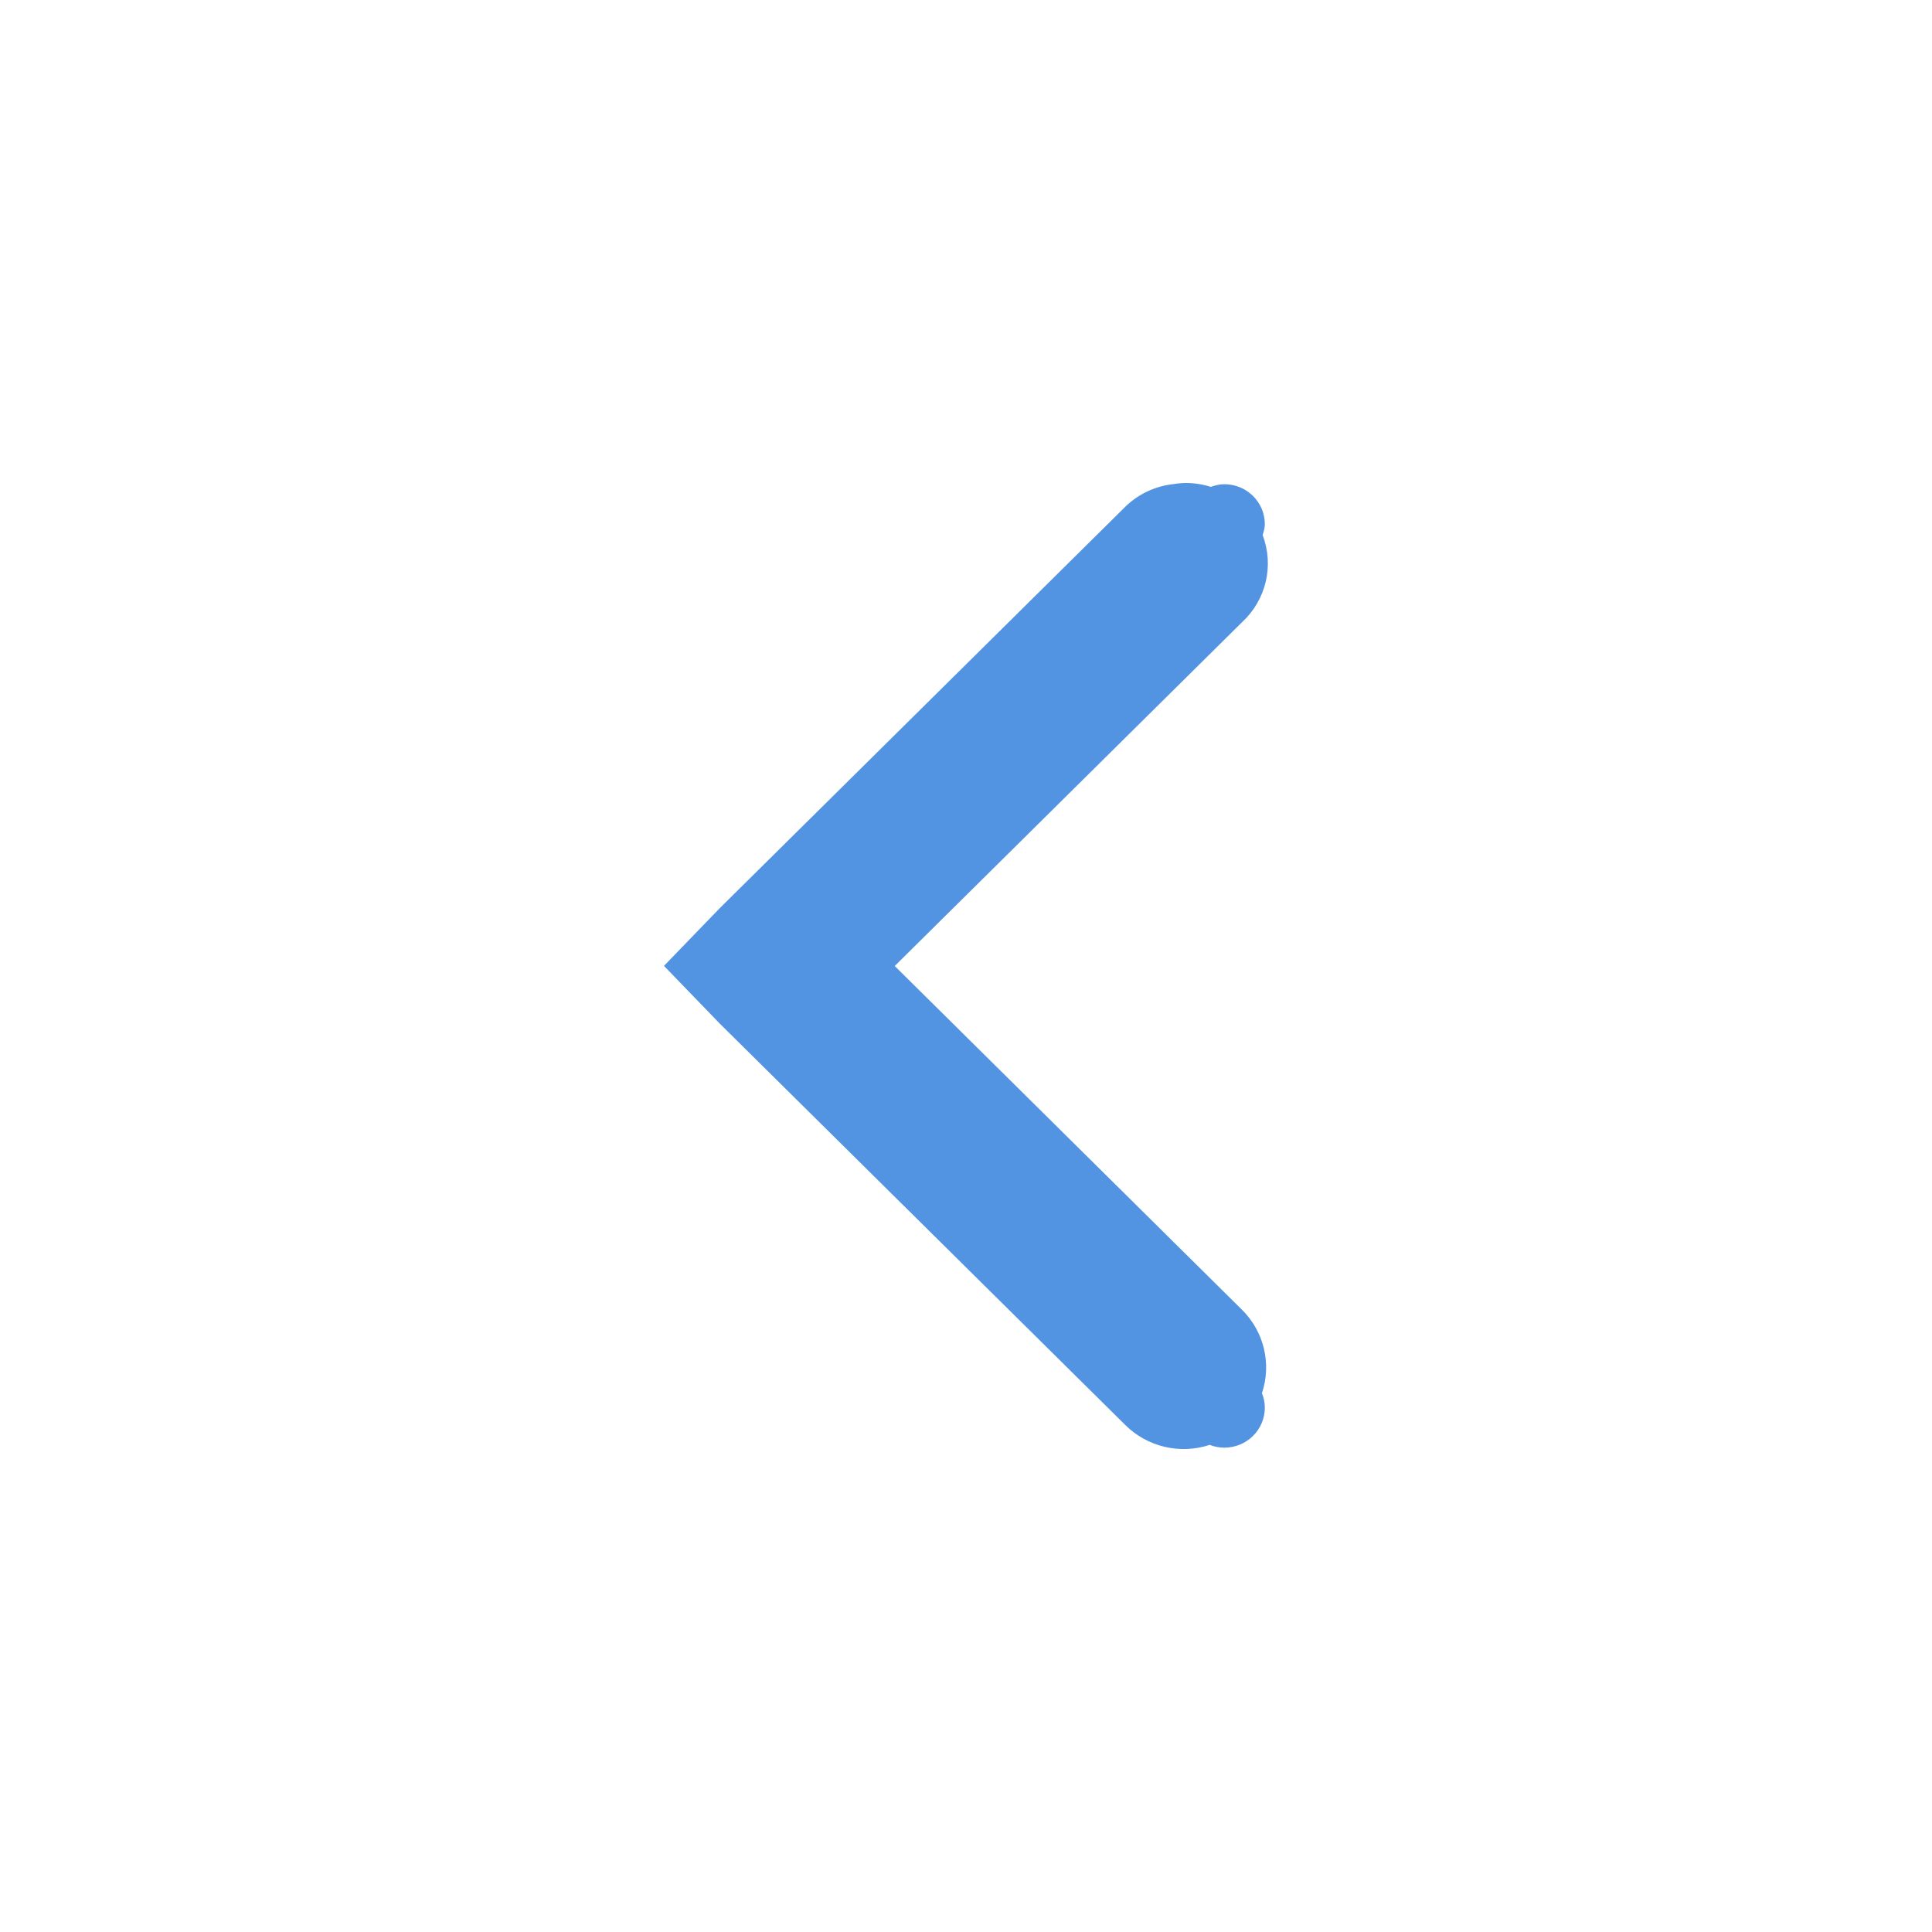
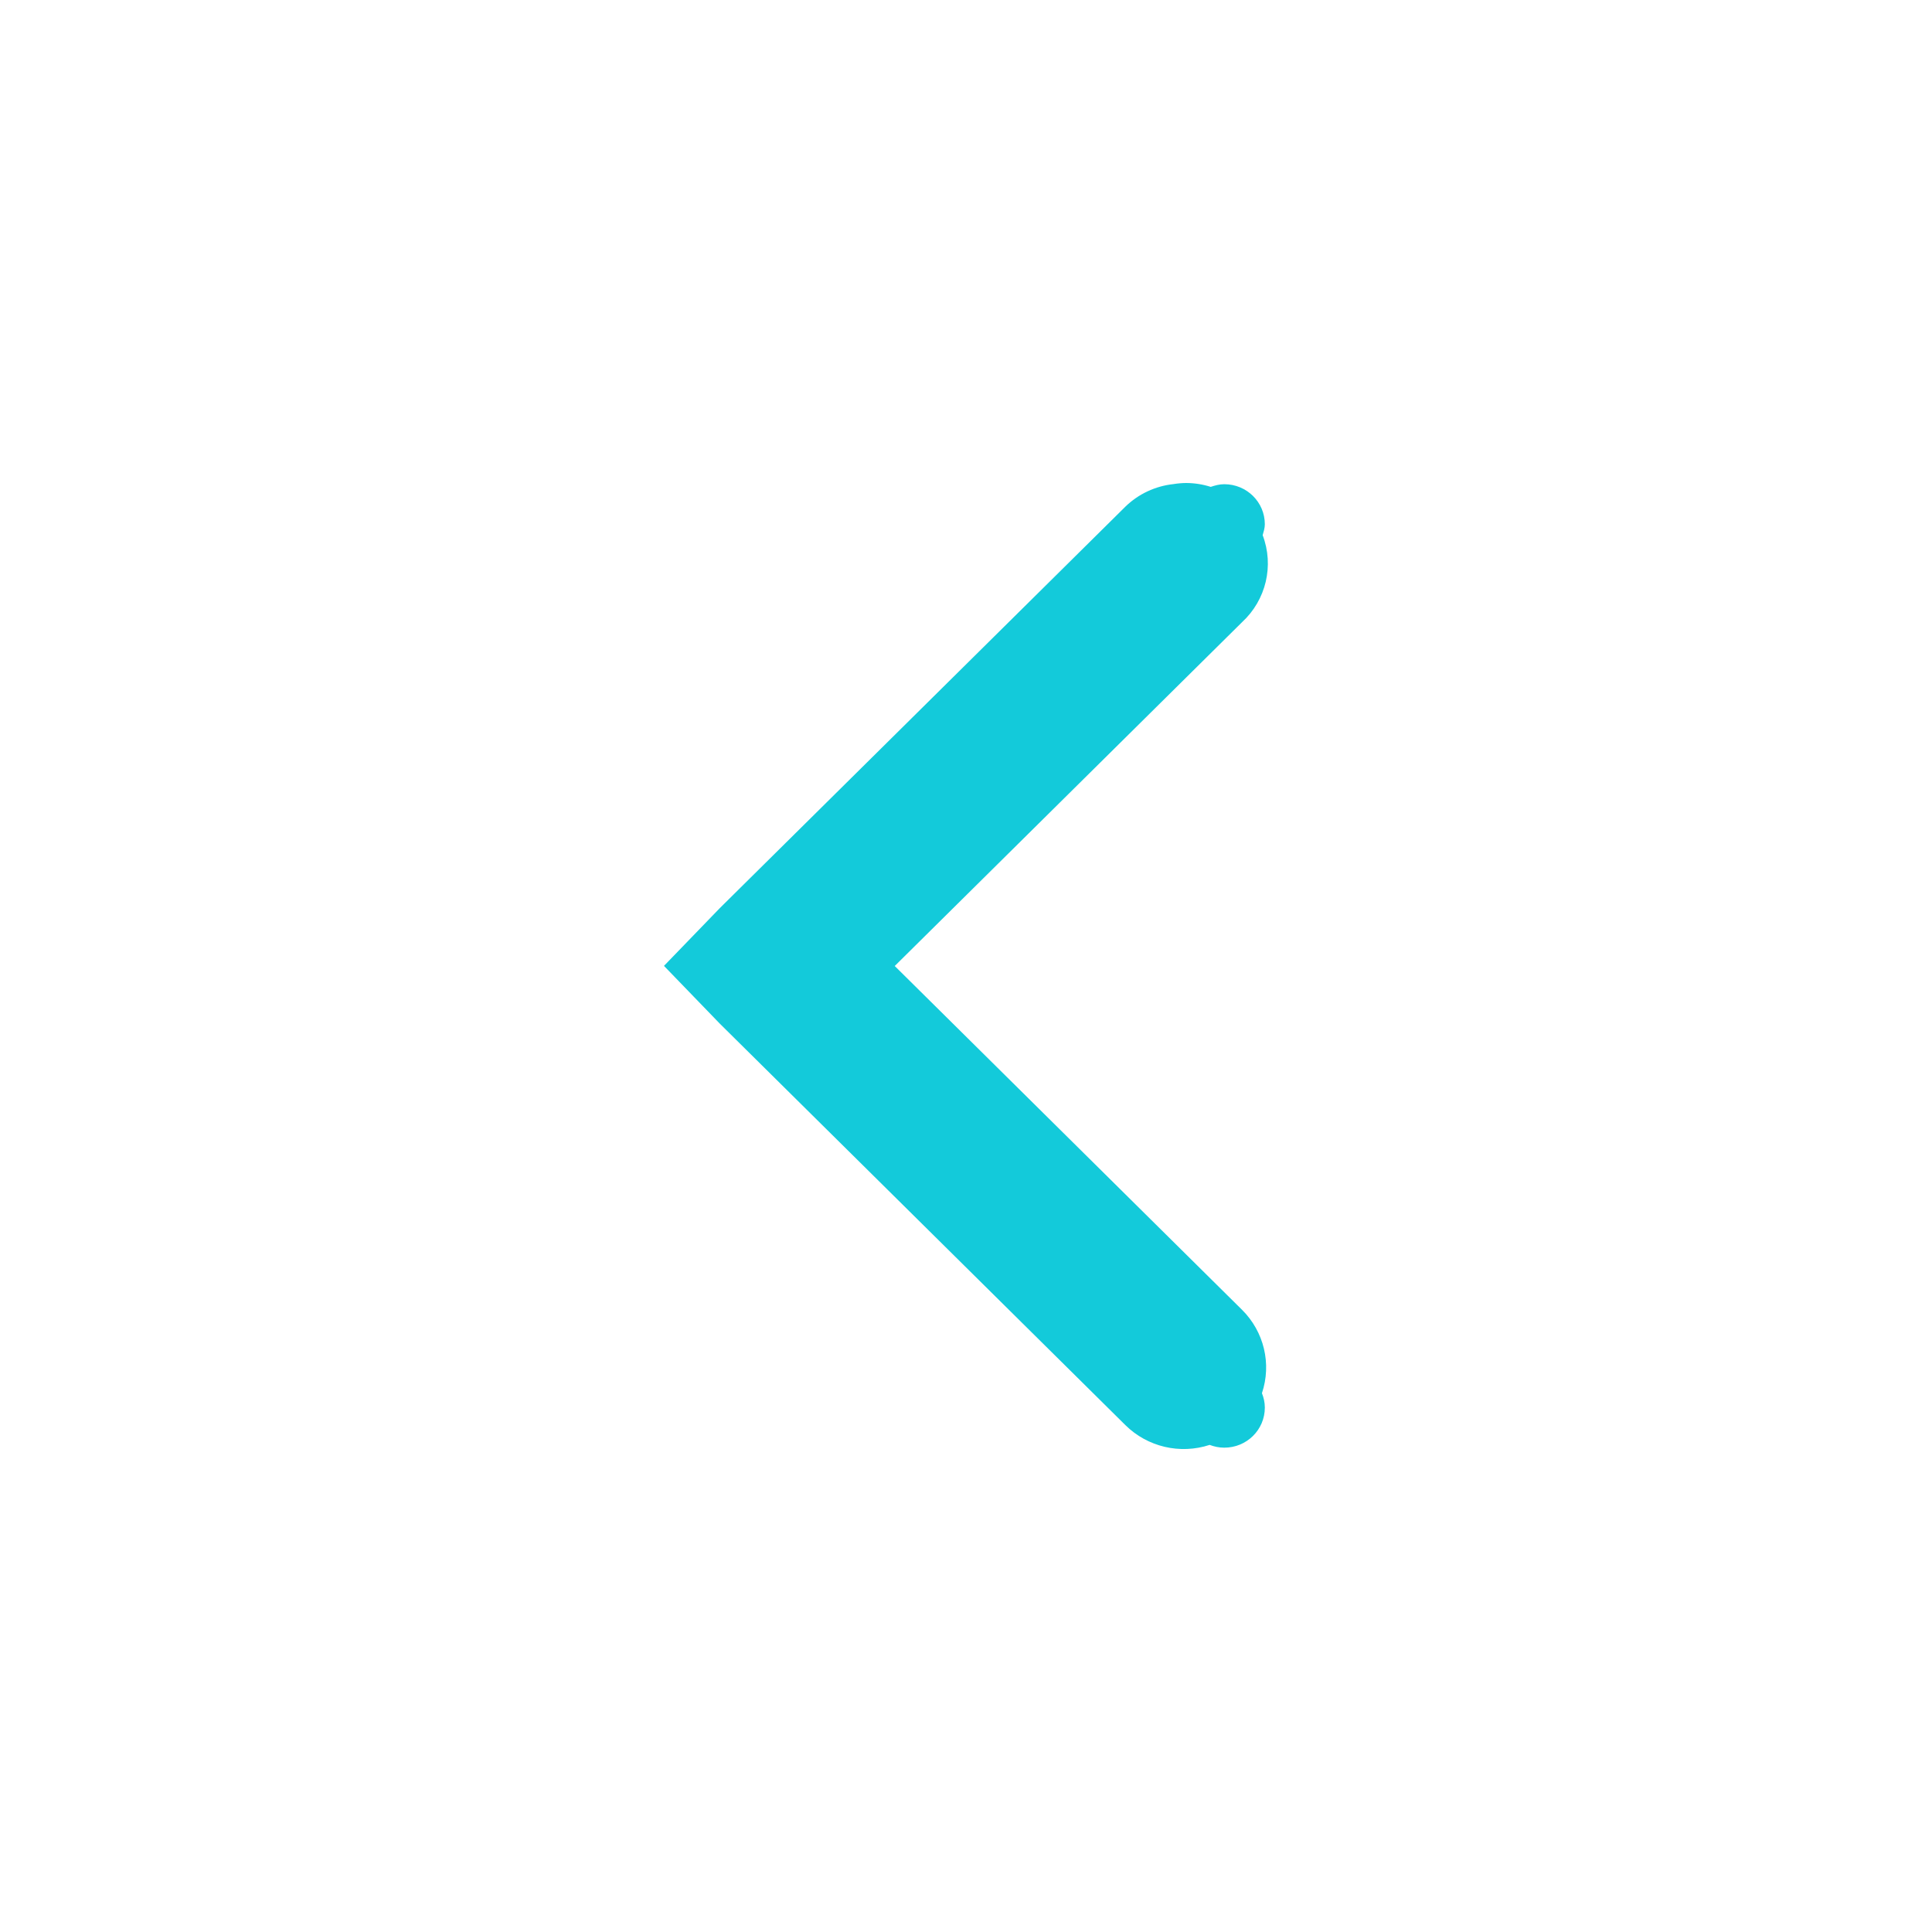
<svg xmlns="http://www.w3.org/2000/svg" xmlns:ns1="http://www.openswatchbook.org/uri/2009/osb" xmlns:xlink="http://www.w3.org/1999/xlink" height="16" id="svg7384" version="1.1" width="16">
  <defs id="defs7386">
    <linearGradient id="selected_bg_color" ns1:paint="solid">
-       <stop style="stop-color:#5294e2;stop-opacity:1;" offset="0" id="stop4147" />
+       <stop style="stop-color:#13cada;stop-opacity:1;" offset="0" id="stop4147" />
    </linearGradient>
    <linearGradient xlink:href="#selected_bg_color" id="linearGradient4149" x1="108" y1="751" x2="108" y2="759" gradientUnits="userSpaceOnUse" />
  </defs>
  <g id="layer9" style="display:inline" transform="translate(-100.0002,-747)" />
  <g id="layer10" transform="translate(-100.0002,-747)" />
  <g id="layer11" transform="translate(-100.0002,-747)" />
  <g id="layer13" transform="translate(-100.0002,-747)" />
  <g id="layer14" transform="translate(-100.0002,-747)" />
  <g id="layer15" style="display:inline" transform="translate(-100.0002,-747)" />
  <g id="g71291" style="display:inline" transform="translate(-100.0002,-747)" />
  <g id="g4953" style="display:inline" transform="translate(-100.0002,-747)" />
  <g id="layer12" style="display:inline" transform="translate(-100.0002,-747)">
    <path style="color:#000000;font-style:normal;font-variant:normal;font-weight:normal;font-stretch:normal;font-size:medium;line-height:normal;font-family:Sans;-inkscape-font-specification:Sans;text-indent:0;text-align:start;text-decoration:none;text-decoration-line:none;letter-spacing:normal;word-spacing:normal;text-transform:none;direction:ltr;block-progression:tb;writing-mode:lr-tb;baseline-shift:baseline;text-anchor:start;display:inline;overflow:visible;visibility:visible;fill:url(#linearGradient4149);fill-opacity:1;stroke:none;stroke-width:2;marker:none;enable-background:accumulate" d="m 109.823,751 a 0.672,0.665 0 0 0 -0.104,0.009 0.672,0.665 0 0 0 -0.399,0.187 l -3.359,3.325 -0.462,0.478 0.462,0.478 3.359,3.325 a 0.683,0.676 0 0 0 0.698,0.164 c 0.037,0.014 0.078,0.023 0.121,0.023 0.186,0 0.336,-0.148 0.336,-0.332 0,-0.042 -0.009,-0.082 -0.024,-0.119 a 0.683,0.676 0 0 0 -0.165,-0.691 l -2.876,-2.847 2.876,-2.847 a 0.672,0.665 0 0 0 0.171,-0.721 c 0.008,-0.029 0.018,-0.058 0.018,-0.09 0,-0.184 -0.15,-0.332 -0.336,-0.332 -0.04,0 -0.076,0.01 -0.112,0.022 A 0.672,0.665 0 0 0 109.823,751 Z" id="path6040" />
  </g>
</svg>
